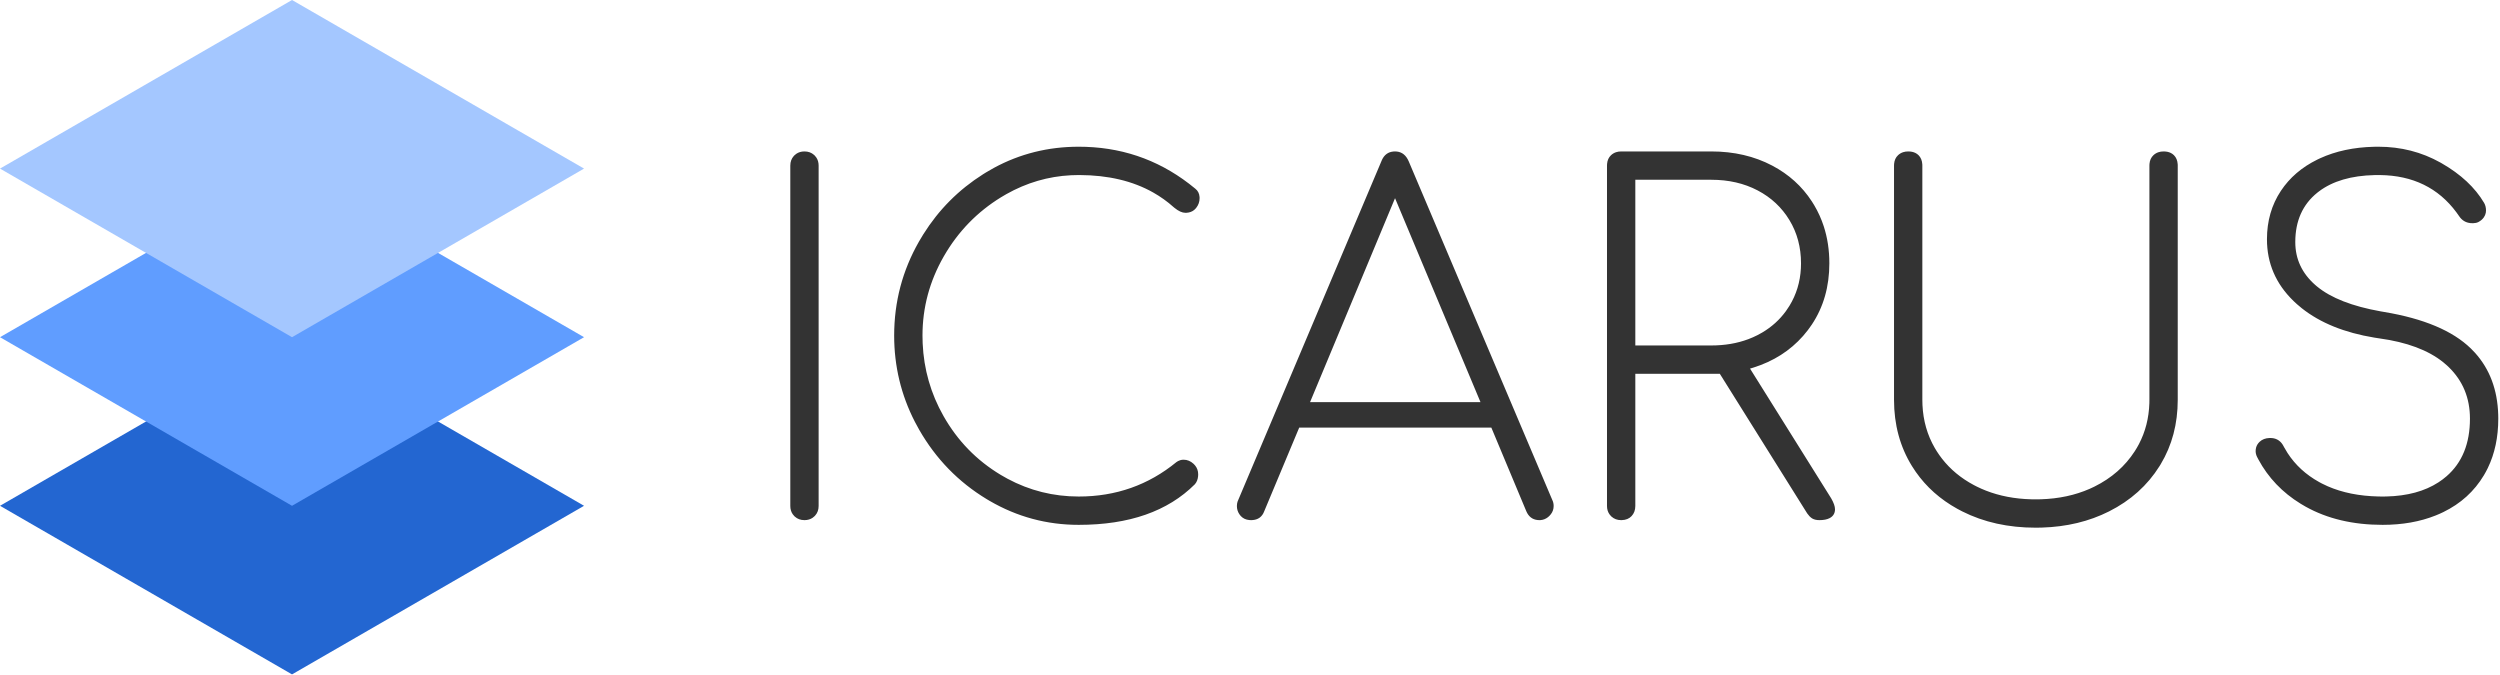
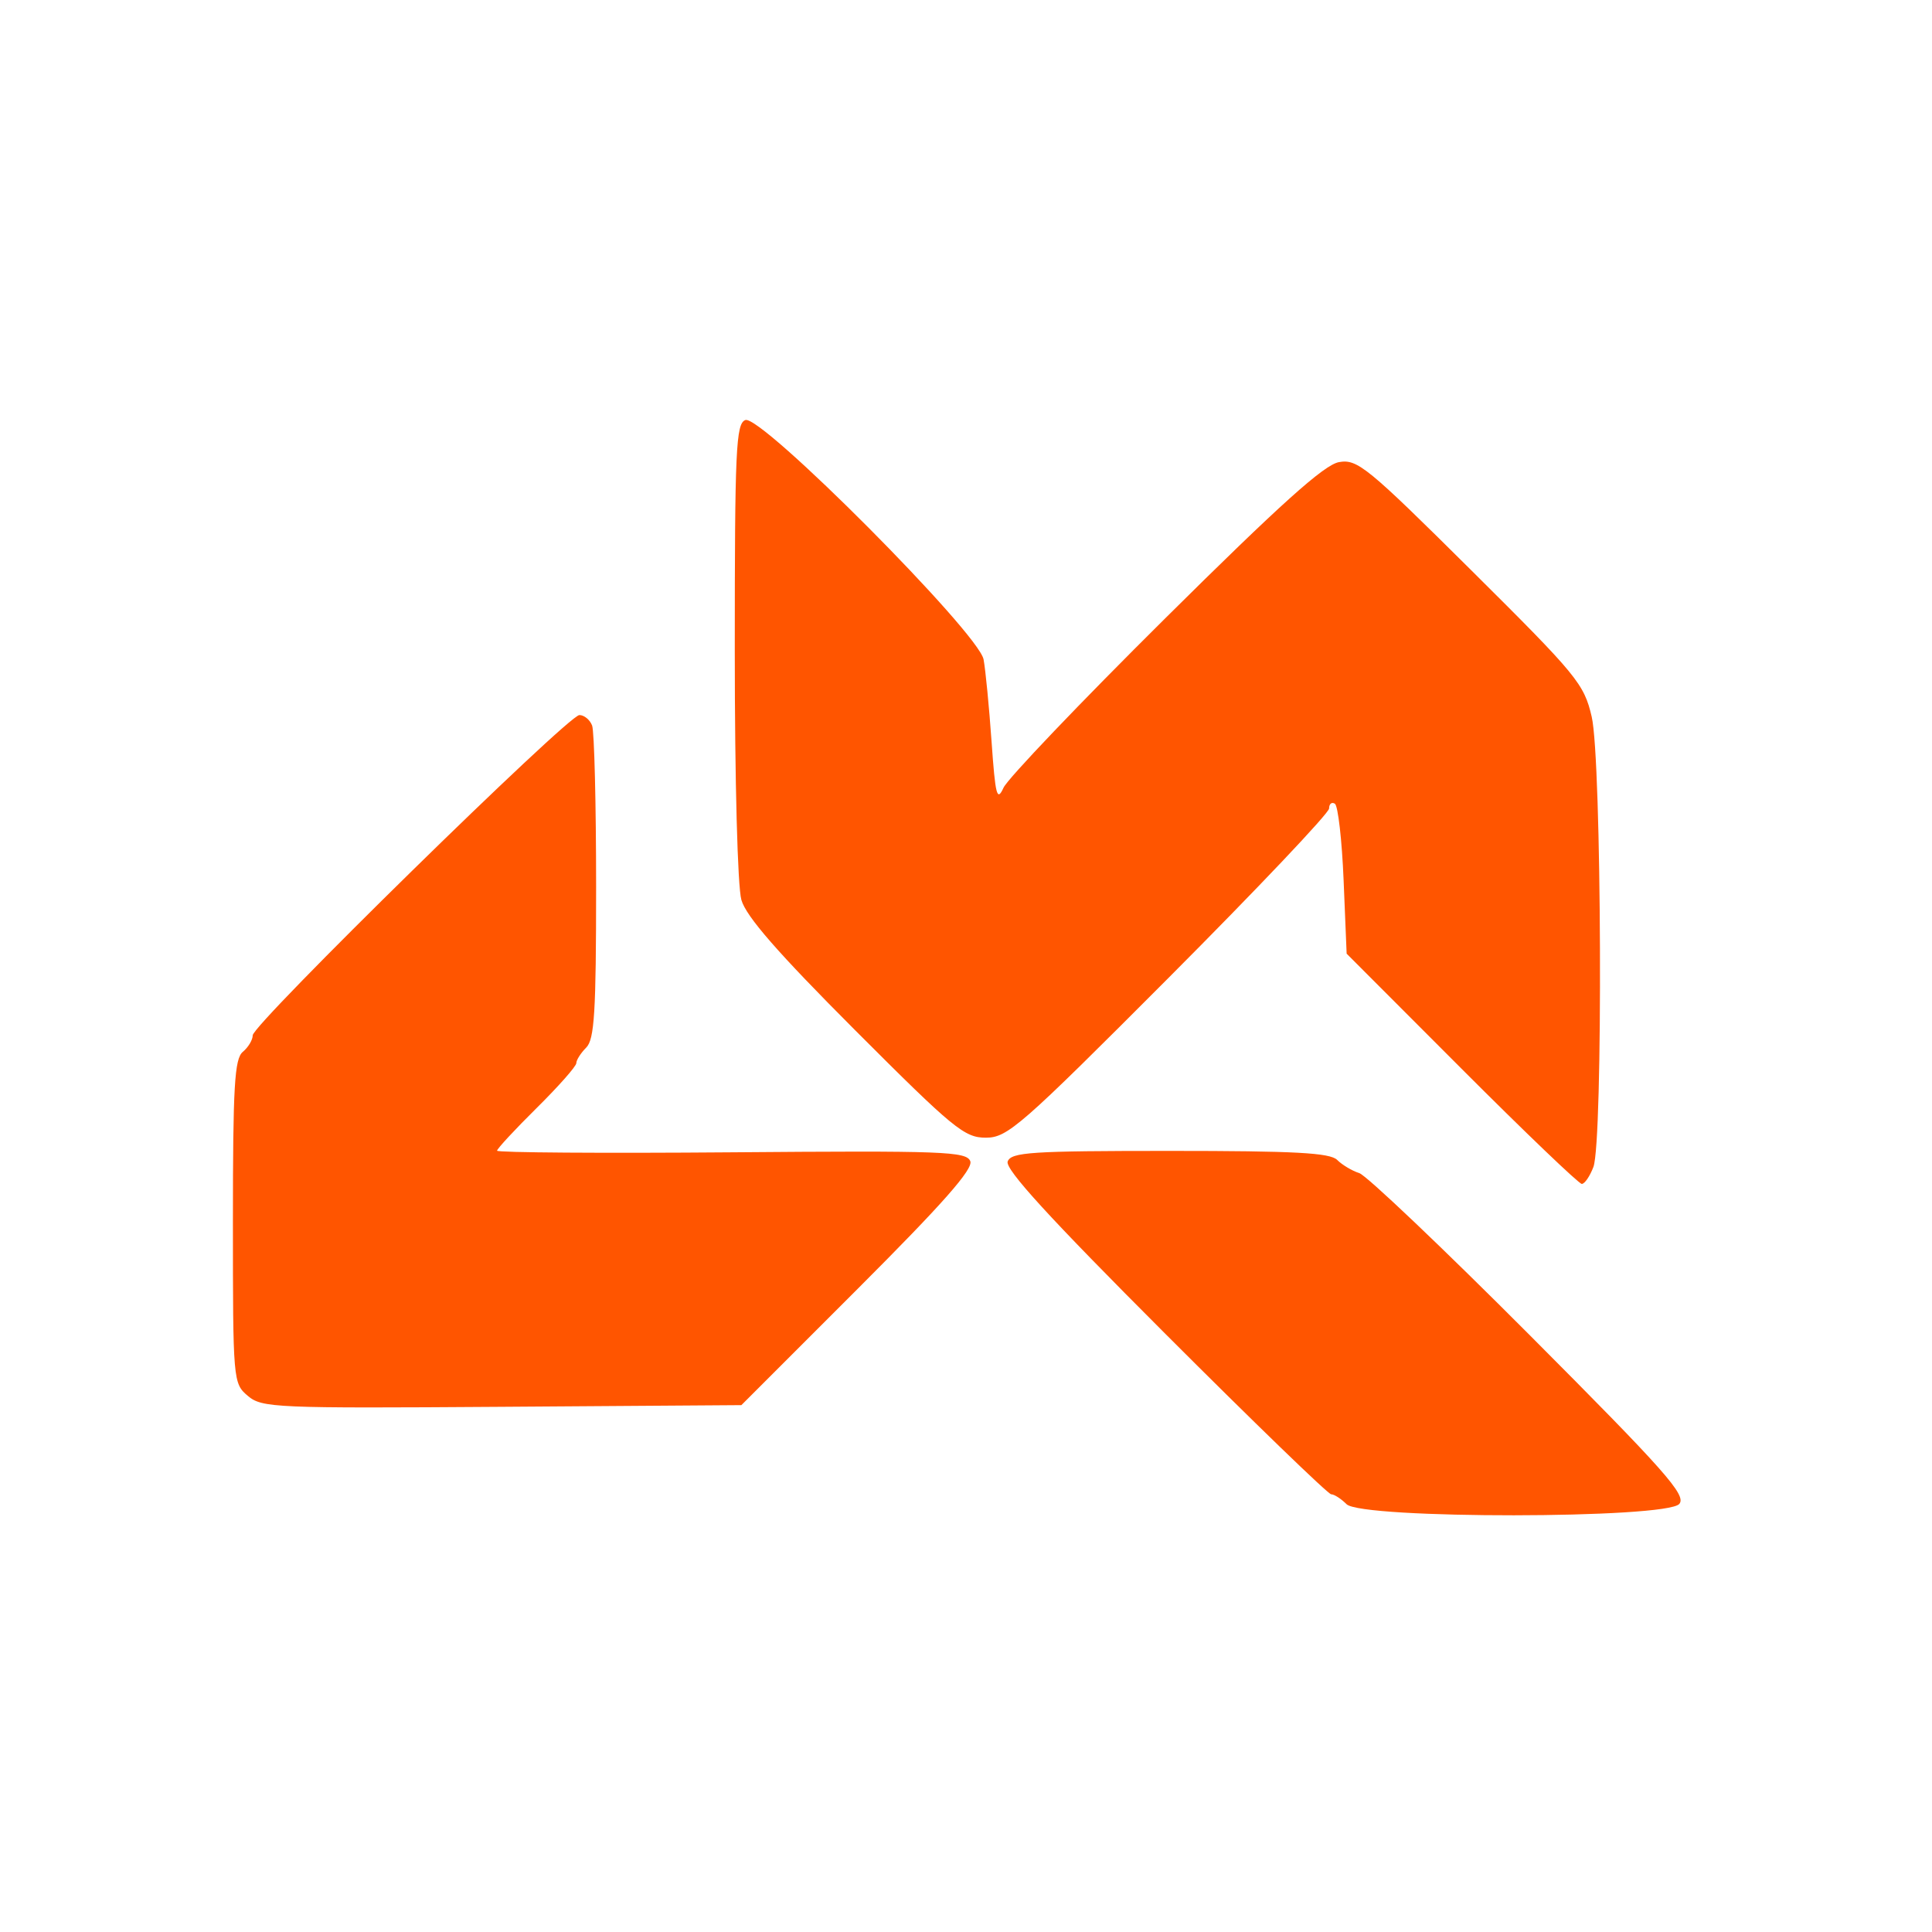
- <svg xmlns="http://www.w3.org/2000/svg" version="1.1" width="949" height="256" viewbox="0 0 949 256">
-   <path fill="#2366d1" d="M110.851 128L221.703 192L110.851 256L0 192Z" />
-   <path fill="#609dff" d="M110.851 64L221.703 128L110.851 192L0 128Z" />
-   <path fill="#a4c7ff" d="M110.851 0L221.703 64L110.851 128L0 64Z" />
-   <g transform="translate(300, 55.695), scale(0.7)" fill="#333">
-     <path d="M 613.888 10.24 L 613.888 137.216 A 60.705 60.705 0 0 0 613.954 140.055 Q 614.553 152.847 620.602 163.316 A 50.135 50.135 0 0 0 621.696 165.12 A 51.598 51.598 0 0 0 624.562 169.185 Q 631.357 177.897 641.762 183.449 A 63.11 63.11 0 0 0 643.456 184.32 A 61.649 61.649 0 0 0 648.369 186.492 Q 659.467 190.833 672.846 191.198 A 90.809 90.809 0 0 0 675.328 191.232 A 90.563 90.563 0 0 0 678.104 191.19 Q 692.78 190.74 704.7 185.489 A 61.259 61.259 0 0 0 707.2 184.32 Q 721.152 177.408 729.088 165.12 A 49.502 49.502 0 0 0 731.322 161.299 Q 736.63 151.203 736.997 139.036 A 60.335 60.335 0 0 0 737.024 137.216 L 737.024 10.24 A 10.857 10.857 0 0 1 737.062 9.315 Q 737.313 6.384 739.2 4.608 A 7.256 7.256 0 0 1 741.925 2.981 Q 743.196 2.56 744.704 2.56 Q 746.956 2.56 748.602 3.369 A 6.472 6.472 0 0 1 750.336 4.608 Q 752.167 6.439 752.361 9.499 A 11.729 11.729 0 0 1 752.384 10.24 L 752.384 137.216 Q 752.384 156.807 743.135 172.194 A 64.077 64.077 0 0 1 742.528 173.184 Q 732.672 188.928 715.136 197.76 Q 698.912 205.931 678.635 206.543 A 109.71 109.71 0 0 1 675.328 206.592 Q 653.056 206.592 635.52 197.76 A 77.835 77.835 0 0 1 632.828 196.338 Q 618.963 188.661 610.337 176.346 A 65.778 65.778 0 0 1 608.256 173.184 Q 598.528 157.44 598.528 137.216 L 598.528 10.24 A 10.857 10.857 0 0 1 598.566 9.315 Q 598.817 6.384 600.704 4.608 A 7.256 7.256 0 0 1 603.429 2.981 Q 604.7 2.56 606.208 2.56 Q 608.46 2.56 610.106 3.369 A 6.472 6.472 0 0 1 611.84 4.608 Q 613.671 6.439 613.865 9.499 A 11.729 11.729 0 0 1 613.888 10.24 Z M 895.488 8.96 A 69.507 69.507 0 0 0 894.88 8.615 Q 879.509 0 861.184 0 A 100.005 100.005 0 0 0 858.79 0.028 Q 842.342 0.422 829.568 6.272 A 61.75 61.75 0 0 0 828.078 6.979 Q 815.456 13.172 808.32 23.936 Q 800.768 35.328 800.768 50.176 Q 800.768 69.697 815.175 83.659 A 59.222 59.222 0 0 0 817.024 85.376 A 60.63 60.63 0 0 0 819.68 87.606 Q 834.727 99.526 859.059 103.529 A 133.91 133.91 0 0 0 861.696 103.936 Q 884.116 107.004 896.419 116.925 A 41.61 41.61 0 0 1 898.432 118.656 A 43.592 43.592 0 0 1 899.28 119.455 Q 910.848 130.653 910.848 147.456 Q 910.848 167.68 898.176 178.688 A 39.281 39.281 0 0 1 893.72 182.034 Q 882.522 189.266 865.531 189.672 A 85.481 85.481 0 0 1 863.488 189.696 A 102.18 102.18 0 0 1 861.3 189.673 Q 845.567 189.336 833.654 184.112 A 55.097 55.097 0 0 1 830.592 182.656 A 56.619 56.619 0 0 1 829.066 181.842 Q 818.274 175.871 811.94 166.114 A 47.528 47.528 0 0 1 809.984 162.816 A 12.115 12.115 0 0 0 809.808 162.46 Q 807.734 158.428 803.571 158.002 A 9.942 9.942 0 0 0 802.56 157.952 A 12.194 12.194 0 0 0 802.217 157.957 Q 798.871 158.051 796.8 160 A 7.449 7.449 0 0 0 796.119 160.731 Q 794.934 162.191 794.688 164.094 A 8.003 8.003 0 0 0 794.624 165.12 A 6.218 6.218 0 0 0 794.708 166.137 Q 794.803 166.708 795.004 167.28 A 7.895 7.895 0 0 0 795.392 168.192 A 65.044 65.044 0 0 0 796.099 169.546 Q 804.091 184.419 819.055 193.615 A 74.4 74.4 0 0 0 821.76 195.2 Q 839.424 205.056 863.488 205.056 Q 879.548 205.056 892.299 199.951 A 62.036 62.036 0 0 0 896.384 198.144 Q 910.592 191.232 918.4 178.176 A 51.186 51.186 0 0 0 920.533 174.225 Q 926.208 162.515 926.208 147.456 A 72.811 72.811 0 0 0 926.178 145.354 Q 925.592 125.061 913.589 111.755 A 49.8 49.8 0 0 0 911.36 109.44 Q 896.512 94.976 864.256 89.6 A 157.882 157.882 0 0 1 862.446 89.288 Q 839.242 85.142 827.904 75.776 A 41.218 41.218 0 0 1 826.977 74.987 Q 816.128 65.472 816.128 51.712 A 49.293 49.293 0 0 1 816.128 51.578 Q 816.175 34.522 828.032 24.96 A 35.234 35.234 0 0 1 828.891 24.289 Q 840.118 15.794 859.213 15.381 A 91.194 91.194 0 0 1 861.184 15.36 A 73.044 73.044 0 0 1 862.037 15.365 Q 888.747 15.677 903.514 35.593 A 59.37 59.37 0 0 1 904.96 37.632 Q 907.22 41.022 911.076 41.419 A 10.261 10.261 0 0 0 912.128 41.472 A 14.543 14.543 0 0 0 912.743 41.459 Q 914.336 41.392 915.2 40.96 A 10.655 10.655 0 0 0 915.336 40.891 Q 916.348 40.366 917.135 39.681 A 7.607 7.607 0 0 0 918.4 38.272 Q 919.197 37.122 919.442 35.787 A 6.761 6.761 0 0 0 919.552 34.56 Q 919.552 32.256 918.528 30.464 Q 911.104 17.92 895.488 8.96 Z M 160.311 0.068 A 110.648 110.648 0 0 0 156.416 0 Q 131.565 0 110.402 11.483 A 99.343 99.343 0 0 0 106.112 13.952 A 109.009 109.009 0 0 0 104.543 14.926 Q 84.677 27.489 72.14 47.479 A 111.393 111.393 0 0 0 69.76 51.456 Q 56.32 75.008 56.32 102.4 Q 56.32 127.331 67.56 149.187 A 107.592 107.592 0 0 0 69.888 153.472 Q 83.456 177.152 106.496 191.104 A 103.444 103.444 0 0 0 108.082 192.045 Q 130.459 205.056 156.416 205.056 Q 197.376 205.056 219.392 183.04 Q 220.918 181.296 221.145 178.624 A 11.364 11.364 0 0 0 221.184 177.664 Q 221.184 174.906 219.514 172.852 A 8.614 8.614 0 0 0 218.752 172.032 A 10.501 10.501 0 0 0 218.638 171.925 Q 216.248 169.728 213.248 169.728 A 6.244 6.244 0 0 0 211.549 169.961 Q 210.906 170.141 210.291 170.463 A 7.508 7.508 0 0 0 209.408 171.008 Q 186.624 189.696 156.416 189.696 Q 135.765 189.696 117.743 180.022 A 87.237 87.237 0 0 1 114.048 177.92 Q 94.464 166.144 83.072 146.048 Q 72.704 127.758 71.772 106.604 A 95.549 95.549 0 0 1 71.68 102.4 Q 71.68 79.616 83.2 59.52 A 97.348 97.348 0 0 1 83.35 59.26 Q 94.847 39.346 114.304 27.392 A 88.056 88.056 0 0 1 117.155 25.713 Q 133.663 16.406 152.218 15.466 A 82.911 82.911 0 0 1 156.416 15.36 A 117.212 117.212 0 0 1 156.817 15.361 Q 180.184 15.441 196.829 24.848 A 63.01 63.01 0 0 1 207.872 32.768 A 23.034 23.034 0 0 0 208.339 33.158 Q 211.641 35.84 214.272 35.84 A 9.974 9.974 0 0 0 214.911 35.82 Q 217.343 35.664 219.009 34.296 A 6.873 6.873 0 0 0 219.904 33.408 A 9.994 9.994 0 0 0 220.133 33.126 Q 221.952 30.799 221.952 27.904 A 8.988 8.988 0 0 0 221.929 27.259 Q 221.724 24.398 219.648 22.784 A 110.881 110.881 0 0 0 219.543 22.697 Q 193.686 1.244 160.311 0.068 Z M 551.168 198.4 L 504.064 123.136 L 499.456 123.136 L 458.24 123.136 L 458.24 194.816 Q 458.24 198.144 456.192 200.32 Q 454.232 202.403 450.865 202.492 A 11.487 11.487 0 0 1 450.56 202.496 Q 447.452 202.496 445.349 200.598 A 7.871 7.871 0 0 1 445.056 200.32 A 7.525 7.525 0 0 1 444.182 199.275 Q 442.889 197.403 442.88 194.85 A 10.179 10.179 0 0 1 442.88 194.816 L 442.88 10.24 A 10.857 10.857 0 0 1 442.918 9.315 Q 443.169 6.384 445.056 4.608 A 7.256 7.256 0 0 1 447.781 2.981 Q 449.052 2.56 450.56 2.56 L 499.456 2.56 Q 517.888 2.56 532.48 10.24 Q 545.954 17.332 553.971 29.662 A 58.968 58.968 0 0 1 555.264 31.744 A 56.737 56.737 0 0 1 560.414 43.13 Q 563.456 52.468 563.456 63.232 Q 563.456 82.2 553.946 96.465 A 56.692 56.692 0 0 1 551.808 99.456 A 58.849 58.849 0 0 1 549.212 102.618 Q 538.621 114.637 522.253 119.779 A 72.195 72.195 0 0 1 520.448 120.32 L 564.48 190.72 Q 566.528 194.304 566.528 196.608 A 6.599 6.599 0 0 1 566.478 197.436 Q 566.253 199.208 565.035 200.395 A 5.625 5.625 0 0 1 564.352 200.96 A 6.473 6.473 0 0 1 563.547 201.443 Q 561.472 202.496 558.08 202.496 Q 555.751 202.496 554.27 201.649 A 4.911 4.911 0 0 1 553.984 201.472 Q 552.654 200.585 551.515 198.93 A 14.447 14.447 0 0 1 551.168 198.4 Z M 399.104 197.632 L 380.16 152.32 L 275.968 152.32 L 257.024 197.632 Q 255.324 202.248 250.396 202.483 A 11.297 11.297 0 0 1 249.856 202.496 A 10.258 10.258 0 0 1 248.931 202.455 Q 246.143 202.203 244.4 200.383 A 6.997 6.997 0 0 1 244.224 200.192 A 8.678 8.678 0 0 1 243.477 199.224 Q 242.176 197.264 242.176 194.816 A 7.805 7.805 0 0 1 242.282 193.521 A 7.181 7.181 0 0 1 242.944 191.488 L 320.512 7.936 A 12.196 12.196 0 0 1 320.852 7.129 Q 322.805 2.936 327.14 2.591 A 10.038 10.038 0 0 1 327.936 2.56 A 9.004 9.004 0 0 1 328.947 2.615 Q 333.29 3.106 335.36 7.936 L 413.184 191.488 Q 413.952 193.024 413.952 194.816 A 7.64 7.64 0 0 1 413.846 196.101 Q 413.457 198.383 411.648 200.192 A 9.044 9.044 0 0 1 410.871 200.886 Q 409.083 202.303 406.879 202.473 A 7.908 7.908 0 0 1 406.272 202.496 A 9.93 9.93 0 0 1 405.339 202.453 Q 400.96 202.04 399.104 197.632 Z M 15.36 10.24 L 15.36 194.816 Q 15.36 197.924 13.462 200.027 A 7.871 7.871 0 0 1 13.184 200.32 A 7.525 7.525 0 0 1 12.139 201.194 Q 10.267 202.487 7.714 202.496 A 10.179 10.179 0 0 1 7.68 202.496 Q 4.572 202.496 2.469 200.598 A 7.871 7.871 0 0 1 2.176 200.32 A 7.525 7.525 0 0 1 1.302 199.275 Q 0.009 197.403 0 194.85 A 10.179 10.179 0 0 1 0 194.816 L 0 10.24 Q 0 7.132 1.898 5.029 A 7.871 7.871 0 0 1 2.176 4.736 A 7.525 7.525 0 0 1 3.221 3.862 Q 5.093 2.569 7.646 2.56 A 10.179 10.179 0 0 1 7.68 2.56 Q 10.788 2.56 12.891 4.458 A 7.871 7.871 0 0 1 13.184 4.736 A 7.525 7.525 0 0 1 14.058 5.781 Q 15.351 7.653 15.36 10.206 A 10.179 10.179 0 0 1 15.36 10.24 Z M 281.856 138.496 L 374.272 138.496 L 327.936 27.904 L 281.856 138.496 Z M 458.24 107.776 L 499.456 107.776 Q 510.418 107.776 519.519 104.362 A 48.175 48.175 0 0 0 524.544 102.144 A 47.471 47.471 0 0 0 527.059 100.761 Q 534.75 96.219 539.878 89.183 A 43.678 43.678 0 0 0 541.824 86.272 Q 547.436 77.109 548.027 65.896 A 50.673 50.673 0 0 0 548.096 63.232 Q 548.096 50.176 541.824 39.808 Q 535.552 29.44 524.544 23.68 Q 513.536 17.92 499.456 17.92 L 458.24 17.92 L 458.24 107.776 Z" vector-effect="non-scaling-stroke" />
+ <svg xmlns="http://www.w3.org/2000/svg" width="67.733mm" height="67.733mm" viewBox="0 0 67.733 67.733" version="1.1" id="svg847">
+   <defs id="defs841" />
+   <g id="layer1" transform="translate(209.5878,75.00416)">
+     <g id="g979-1" transform="matrix(0.2645833,0,0,0.2645833,-379.3302,-245.022)">
+       <path style="opacity:1;fill:#ff5500;fill-opacity:1;stroke:none;stroke-width:0.391;stroke-linecap:round;stroke-miterlimit:4;stroke-dasharray:none;stroke-opacity:1" d="m 769.546,642.587 a 128,128 0 0 1 10.926,0.547 128,128 0 0 0 -10.926,-0.547 z m 0,0 a 128,128 0 0 0 -10.928,0.547 128,128 0 0 1 10.928,-0.547 z m -10.928,0.547 a 128,128 0 0 0 -6.307,0.768 128,128 0 0 1 6.307,-0.768 z m -6.307,0.768 a 128,128 0 0 0 -6.354,0.961 128,128 0 0 1 6.354,-0.961 z m -6.354,0.961 a 128,128 0 0 0 -6.209,1.393 128,128 0 0 1 6.209,-1.393 z m -6.209,1.393 a 128,128 0 0 0 -6.221,1.588 128,128 0 0 1 6.221,-1.588 z m -6.221,1.588 a 128,128 0 0 0 -6.057,2.012 128,128 0 0 1 6.057,-2.012 z m -6.057,2.012 a 128,128 0 0 0 -6.027,2.201 128,128 0 0 1 6.027,-2.201 z m -6.027,2.201 a 128,128 0 0 0 -5.801,2.596 128,128 0 0 1 5.801,-2.596 z m -5.801,2.596 a 128,128 0 0 0 -5.781,2.793 128,128 0 0 1 5.781,-2.793 z m -5.781,2.793 a 128,128 0 0 0 -5.557,3.186 128,128 0 0 1 5.557,-3.186 z m -5.557,3.186 a 128,128 0 0 0 -5.436,3.334 128,128 0 0 1 5.436,-3.334 z m -5.436,3.334 a 128,128 0 0 0 -5.209,3.725 128,128 0 0 1 5.209,-3.725 z m -5.209,3.725 a 128,128 0 0 0 -5.09,3.869 128,128 0 0 1 5.09,-3.869 z m -5.09,3.869 a 128,128 0 0 0 -4.797,4.215 128,128 0 0 1 4.797,-4.215 z m -4.797,4.215 a 128,128 0 0 0 -4.684,4.361 128,128 0 0 1 4.684,-4.361 z m -4.684,4.361 a 128,128 0 0 0 -4.371,4.695 128,128 0 0 1 4.371,-4.695 z m -4.371,4.695 a 128,128 0 0 0 -4.195,4.773 128,128 0 0 1 4.195,-4.773 z m -4.195,4.773 a 128,128 0 0 0 -3.895,5.121 128,128 0 0 1 3.895,-5.121 z m -3.895,5.121 a 128,128 0 0 0 -3.709,5.188 128,128 0 0 1 3.709,-5.188 z m -3.709,5.188 a 128,128 0 0 0 -3.34,5.449 128,128 0 0 1 3.34,-5.449 z m -3.34,5.449 a 128,128 0 0 0 -3.176,5.535 128,128 0 0 1 3.176,-5.535 z m -3.176,5.535 a 128,128 0 0 0 -2.797,5.789 128,128 0 0 1 2.797,-5.789 z m -2.797,5.789 a 128,128 0 0 0 -2.598,5.805 128,128 0 0 1 2.598,-5.805 z m -2.598,5.805 a 128,128 0 0 0 -2.205,6.043 128,128 0 0 1 2.205,-6.043 z m -2.205,6.043 a 128,128 0 0 0 -2.004,6.031 128,128 0 0 1 2.004,-6.031 z m -2.004,6.031 a 128,128 0 0 0 -1.586,6.215 128,128 0 0 1 1.586,-6.215 z m -1.586,6.215 a 128,128 0 0 0 -1.398,6.223 128,128 0 0 1 1.398,-6.223 z m -1.398,6.223 a 128,128 0 0 0 -0.957,6.336 128,128 0 0 1 0.957,-6.336 z m -0.957,6.336 a 128,128 0 0 0 -0.77,6.342 128,128 0 0 1 0.77,-6.342 z m -0.77,6.342 a 128,128 0 0 0 -0.545,10.908 128,128 0 0 1 0.545,-10.908 z m -0.545,10.908 a 128,128 0 0 0 0.545,10.908 128,128 0 0 1 -0.545,-10.908 z m 0.545,10.908 a 128,128 0 0 0 0.771,6.35 128,128 0 0 1 -0.771,-6.35 z m 0.771,6.35 a 128,128 0 0 0 0.955,6.326 128,128 0 0 1 -0.955,-6.326 z m 0.955,6.326 a 128,128 0 0 0 1.398,6.225 128,128 0 0 1 -1.398,-6.225 z m 1.398,6.225 a 128,128 0 0 0 1.586,6.215 128,128 0 0 1 -1.586,-6.215 z m 1.586,6.215 a 128,128 0 0 0 2,6.02 128,128 0 0 1 -2,-6.02 z m 2,6.02 a 128,128 0 0 0 2.213,6.064 128,128 0 0 1 -2.213,-6.064 z m 2.213,6.064 a 128,128 0 0 0 2.594,5.795 128,128 0 0 1 -2.594,-5.795 z m 2.594,5.795 a 128,128 0 0 0 2.791,5.779 128,128 0 0 1 -2.791,-5.779 z m 2.791,5.779 a 128,128 0 0 0 3.199,5.576 128,128 0 0 1 -3.199,-5.576 z m 3.199,5.576 a 128,128 0 0 0 3.314,5.406 128,128 0 0 1 -3.314,-5.406 z m 3.314,5.406 a 128,128 0 0 0 3.74,5.232 128,128 0 0 1 -3.74,-5.232 z m 3.74,5.232 a 128,128 0 0 0 3.861,5.078 128,128 0 0 1 -3.861,-5.078 z m 3.861,5.078 a 128,128 0 0 0 4.215,4.797 128,128 0 0 1 -4.215,-4.797 z m 4.215,4.797 a 128,128 0 0 0 4.361,4.684 128,128 0 0 1 -4.361,-4.684 z m 4.361,4.684 a 128,128 0 0 0 4.67,4.35 128,128 0 0 1 -4.67,-4.35 z m 4.67,4.35 a 128,128 0 0 0 4.822,4.234 128,128 0 0 1 -4.822,-4.234 z m 4.822,4.234 a 128,128 0 0 0 5.078,3.859 128,128 0 0 1 -5.078,-3.859 z m 5.078,3.859 a 128,128 0 0 0 5.193,3.715 128,128 0 0 1 -5.193,-3.715 z m 5.193,3.715 a 128,128 0 0 0 5.484,3.363 128,128 0 0 1 -5.484,-3.363 z m 5.484,3.363 a 128,128 0 0 0 5.523,3.168 128,128 0 0 1 -5.523,-3.168 z m 5.523,3.168 a 128,128 0 0 0 5.744,2.775 128,128 0 0 1 -5.744,-2.775 z m 5.744,2.775 a 128,128 0 0 0 5.857,2.621 128,128 0 0 1 -5.857,-2.621 z m 5.857,2.621 a 128,128 0 0 0 5.986,2.186 128,128 0 0 1 -5.986,-2.186 z m 5.986,2.186 a 128,128 0 0 0 6.082,2.02 128,128 0 0 1 -6.082,-2.02 z m 6.082,2.02 a 128,128 0 0 0 6.199,1.584 128,128 0 0 1 -6.199,-1.584 z m 6.199,1.584 a 128,128 0 0 0 6.23,1.398 128,128 0 0 1 -6.23,-1.398 z m 6.23,1.398 a 128,128 0 0 0 6.326,0.955 128,128 0 0 1 -6.326,-0.955 z m 6.326,0.955 a 128,128 0 0 0 6.35,0.771 128,128 0 0 1 -6.35,-0.771 z m 6.35,0.771 a 128,128 0 0 0 10.908,0.545 128,128 0 0 1 -10.908,-0.545 z m 10.908,0.545 a 128,128 0 0 0 10.906,-0.545 128,128 0 0 1 -10.906,0.545 z m 10.906,-0.545 a 128,128 0 0 0 6.348,-0.77 128,128 0 0 1 -6.348,0.77 z m 6.348,-0.77 a 128,128 0 0 0 6.33,-0.957 128,128 0 0 1 -6.33,0.957 z m 6.33,-0.957 a 128,128 0 0 0 6.234,-1.4 128,128 0 0 1 -6.234,1.4 z m 6.234,-1.4 a 128,128 0 0 0 6.193,-1.582 128,128 0 0 1 -6.193,1.582 z m 6.193,-1.582 a 128,128 0 0 0 6.09,-2.023 128,128 0 0 1 -6.09,2.023 z m 6.09,-2.023 a 128,128 0 0 0 5.971,-2.18 128,128 0 0 1 -5.971,2.18 z m 5.971,-2.18 a 128,128 0 0 0 5.881,-2.631 128,128 0 0 1 -5.881,2.631 z m 5.881,-2.631 a 128,128 0 0 0 5.727,-2.768 128,128 0 0 1 -5.727,2.768 z m 5.727,-2.768 a 128,128 0 0 0 5.525,-3.168 128,128 0 0 1 -5.525,3.168 z m 5.525,-3.168 a 128,128 0 0 0 5.484,-3.363 128,128 0 0 1 -5.484,3.363 z m 5.484,-3.363 a 128,128 0 0 0 5.193,-3.715 128,128 0 0 1 -5.193,3.715 z m 5.193,-3.715 a 128,128 0 0 0 5.078,-3.859 128,128 0 0 1 -5.078,3.859 z m 5.078,-3.859 a 128,128 0 0 0 4.822,-4.234 128,128 0 0 1 -4.822,4.234 z m 4.822,-4.234 a 128,128 0 0 0 4.67,-4.35 128,128 0 0 1 -4.67,4.35 z m 4.67,-4.35 a 128,128 0 0 0 4.361,-4.684 128,128 0 0 1 -4.361,4.684 z m 4.361,-4.684 a 128,128 0 0 0 4.215,-4.797 128,128 0 0 1 -4.215,4.797 z m 4.215,-4.797 a 128,128 0 0 0 3.861,-5.078 128,128 0 0 1 -3.861,5.078 z m 3.861,-5.078 a 128,128 0 0 0 3.74,-5.232 128,128 0 0 1 -3.74,5.232 z m 3.74,-5.232 a 128,128 0 0 0 3.314,-5.406 128,128 0 0 1 -3.314,5.406 z m 3.314,-5.406 a 128,128 0 0 0 3.199,-5.576 128,128 0 0 1 -3.199,5.576 z m 3.199,-5.576 a 128,128 0 0 0 2.791,-5.779 128,128 0 0 1 -2.791,5.779 z m 2.791,-5.779 a 128,128 0 0 0 2.594,-5.795 128,128 0 0 1 -2.594,5.795 z m 2.594,-5.795 a 128,128 0 0 0 2.213,-6.064 128,128 0 0 1 -2.213,6.064 z m 2.213,-6.064 a 128,128 0 0 0 2,-6.02 128,128 0 0 1 -2,6.02 z m 2,-6.02 a 128,128 0 0 0 1.586,-6.215 128,128 0 0 1 -1.586,6.215 z m 1.586,-6.215 a 128,128 0 0 0 1.398,-6.225 128,128 0 0 1 -1.398,6.225 z m 1.398,-6.225 a 128,128 0 0 0 0.955,-6.326 128,128 0 0 1 -0.955,6.326 z m 0.955,-6.326 a 128,128 0 0 0 0.771,-6.354 128,128 0 0 1 -0.771,6.354 z m 0.771,-6.354 a 128,128 0 0 0 0.547,-10.904 128,128 0 0 1 -0.547,10.904 z m 0.547,-10.904 a 128,128 0 0 0 -0.547,-10.904 128,128 0 0 1 0.547,10.904 z m -0.547,-10.904 a 128,128 0 0 0 -0.77,-6.346 128,128 0 0 1 0.77,6.346 z m -0.77,-6.346 a 128,128 0 0 0 -0.957,-6.336 128,128 0 0 1 0.957,6.336 z m -0.957,-6.336 a 128,128 0 0 0 -1.402,-6.246 128,128 0 0 1 1.402,6.246 z m -1.402,-6.246 a 128,128 0 0 0 -1.574,-6.168 128,128 0 0 1 1.574,6.168 z m -1.574,-6.168 a 128,128 0 0 0 -2.025,-6.094 128,128 0 0 1 2.025,6.094 z m -2.025,-6.094 a 128,128 0 0 0 -2.191,-6 128,128 0 0 1 2.191,6 z m -2.191,-6 a 128,128 0 0 0 -2.598,-5.809 128,128 0 0 1 2.598,5.809 z m -2.598,-5.809 a 128,128 0 0 0 -2.797,-5.789 128,128 0 0 1 2.797,5.789 z m -2.797,-5.789 a 128,128 0 0 0 -3.176,-5.535 128,128 0 0 1 3.176,5.535 z m -3.176,-5.535 a 128,128 0 0 0 -3.34,-5.449 128,128 0 0 1 3.34,5.449 z m -3.34,-5.449 a 128,128 0 0 0 -3.709,-5.188 128,128 0 0 1 3.709,5.188 z m -3.709,-5.188 a 128,128 0 0 0 -3.895,-5.121 128,128 0 0 1 3.895,5.121 z m -3.895,-5.121 a 128,128 0 0 0 -4.195,-4.773 128,128 0 0 1 4.195,4.773 z m -4.195,-4.773 a 128,128 0 0 0 -4.371,-4.695 128,128 0 0 1 4.371,4.695 z m -4.371,-4.695 a 128,128 0 0 0 -4.684,-4.361 128,128 0 0 1 4.684,4.361 z m -4.684,-4.361 a 128,128 0 0 0 -4.797,-4.215 128,128 0 0 1 4.797,4.215 z m -4.797,-4.215 a 128,128 0 0 0 -5.09,-3.869 128,128 0 0 1 5.09,3.869 z m -5.09,-3.869 a 128,128 0 0 0 -5.209,-3.725 128,128 0 0 1 5.209,3.725 z m -5.209,-3.725 a 128,128 0 0 0 -5.436,-3.334 128,128 0 0 1 5.436,3.334 z m -5.436,-3.334 a 128,128 0 0 0 -5.557,-3.186 128,128 0 0 1 5.557,3.186 z m -5.557,-3.186 a 128,128 0 0 0 -5.781,-2.793 128,128 0 0 1 5.781,2.793 z m -5.781,-2.793 a 128,128 0 0 0 -5.801,-2.596 128,128 0 0 1 5.801,2.596 z m -5.801,-2.596 a 128,128 0 0 0 -6.027,-2.201 128,128 0 0 1 6.027,2.201 z m -6.027,-2.201 a 128,128 0 0 0 -6.057,-2.014 128,128 0 0 1 6.057,2.014 z m -6.057,-2.014 a 128,128 0 0 0 -6.215,-1.586 128,128 0 0 1 6.215,1.586 z m -6.215,-1.586 a 128,128 0 0 0 -6.213,-1.393 128,128 0 0 1 6.213,1.393 z m -6.213,-1.393 a 128,128 0 0 0 -6.357,-0.961 128,128 0 0 1 6.357,0.961 z m -6.357,-0.961 a 128,128 0 0 0 -6.305,-0.768 128,128 0 0 1 6.305,0.768 z m -46.455,54.344 c -1.247,0.478 -1.4,3.839 -1.4,30.539 0,17.348 0.37,31.288 0.875,33.049 0.63,2.197 4.83,7.009 15.082,17.275 13.014,13.032 14.471,14.229 17.307,14.229 2.878,0 4.587,-1.495 24.291,-21.26 11.657,-11.693 21.195,-21.756 21.195,-22.363 0,-0.607 0.343,-0.894 0.762,-0.635 0.419,0.259 0.942,4.838 1.162,10.174 l 0.4,9.701 15.234,15.254 c 8.379,8.39 15.546,15.254 15.924,15.254 0.378,0 1.07,-1.01 1.539,-2.244 1.289,-3.391 1.101,-53.958 -0.223,-59.65 -1.018,-4.377 -1.905,-5.458 -15.969,-19.424 -13.804,-13.709 -15.084,-14.753 -17.518,-14.324 -1.967,0.347 -7.741,5.538 -23.037,20.709 -11.227,11.136 -20.864,21.23 -21.414,22.434 -0.866,1.892 -1.081,1.063 -1.586,-6.125 -0.321,-4.572 -0.796,-9.464 -1.057,-10.873 -0.647,-3.504 -29.513,-32.507 -31.568,-31.719 z m -21.992,39.092 c -1.491,0 -43.283,40.97 -43.283,42.432 0,0.608 -0.591,1.594 -1.312,2.193 -1.101,0.914 -1.312,4.535 -1.312,22.498 0,21.123 0.026,21.432 1.969,23.082 1.871,1.589 3.55,1.662 33.686,1.453 l 31.717,-0.221 15.443,-15.443 c 11.242,-11.242 15.291,-15.832 14.891,-16.875 -0.497,-1.296 -3.507,-1.408 -31.627,-1.182 -17.093,0.138 -31.078,0.041 -31.078,-0.215 2.6e-4,-0.256 2.362,-2.803 5.25,-5.66 2.888,-2.857 5.25,-5.531 5.25,-5.941 0,-0.41 0.591,-1.337 1.312,-2.059 1.09,-1.09 1.312,-4.7 1.312,-21.303 0,-10.995 -0.239,-20.614 -0.531,-21.375 -0.292,-0.761 -1.05,-1.385 -1.686,-1.385 z m 78.252,57.75 c -18.399,0 -21.029,0.171 -21.5,1.398 -0.385,1.004 5.479,7.419 20.801,22.75 11.736,11.744 21.665,21.352 22.064,21.352 0.399,0 1.315,0.591 2.037,1.312 1.985,1.985 42.444,1.951 44.094,-0.037 0.962,-1.159 -1.834,-4.316 -19.777,-22.316 -11.495,-11.531 -21.678,-21.214 -22.629,-21.516 -0.951,-0.302 -2.269,-1.088 -2.928,-1.746 -0.946,-0.946 -5.592,-1.197 -22.162,-1.197 z" id="path975-2" />
+     </g>
  </g>
</svg>
